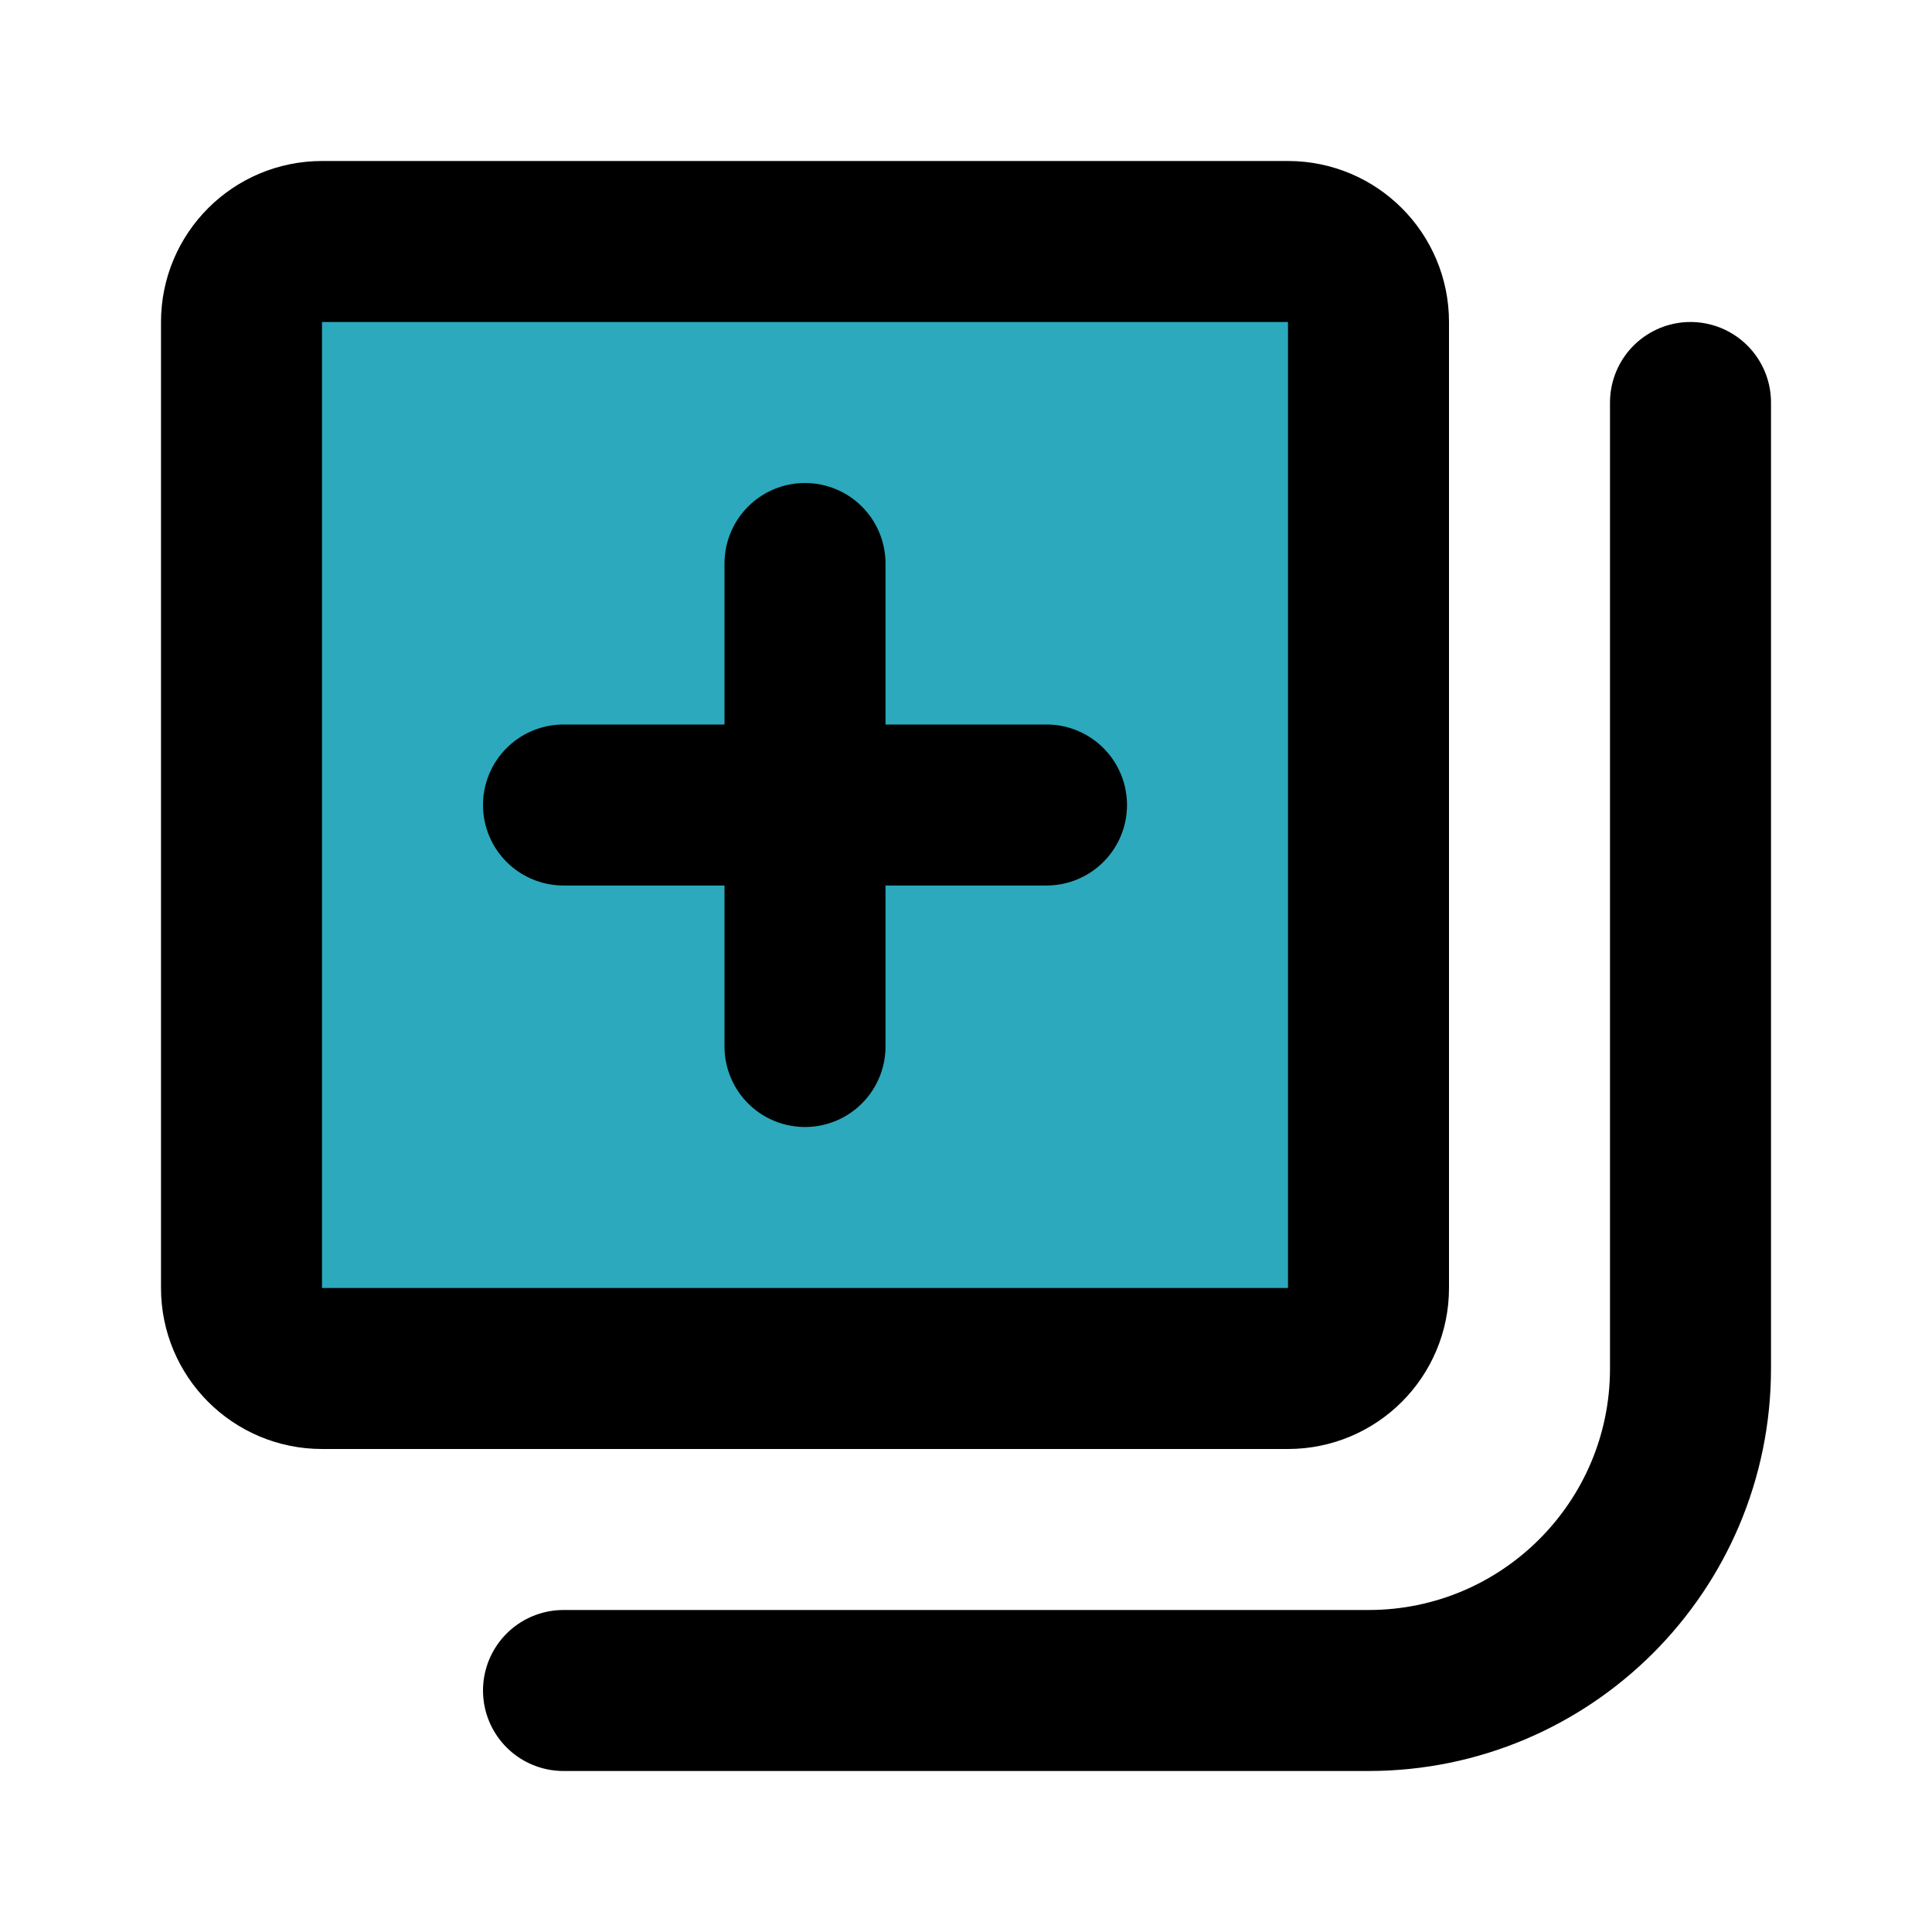
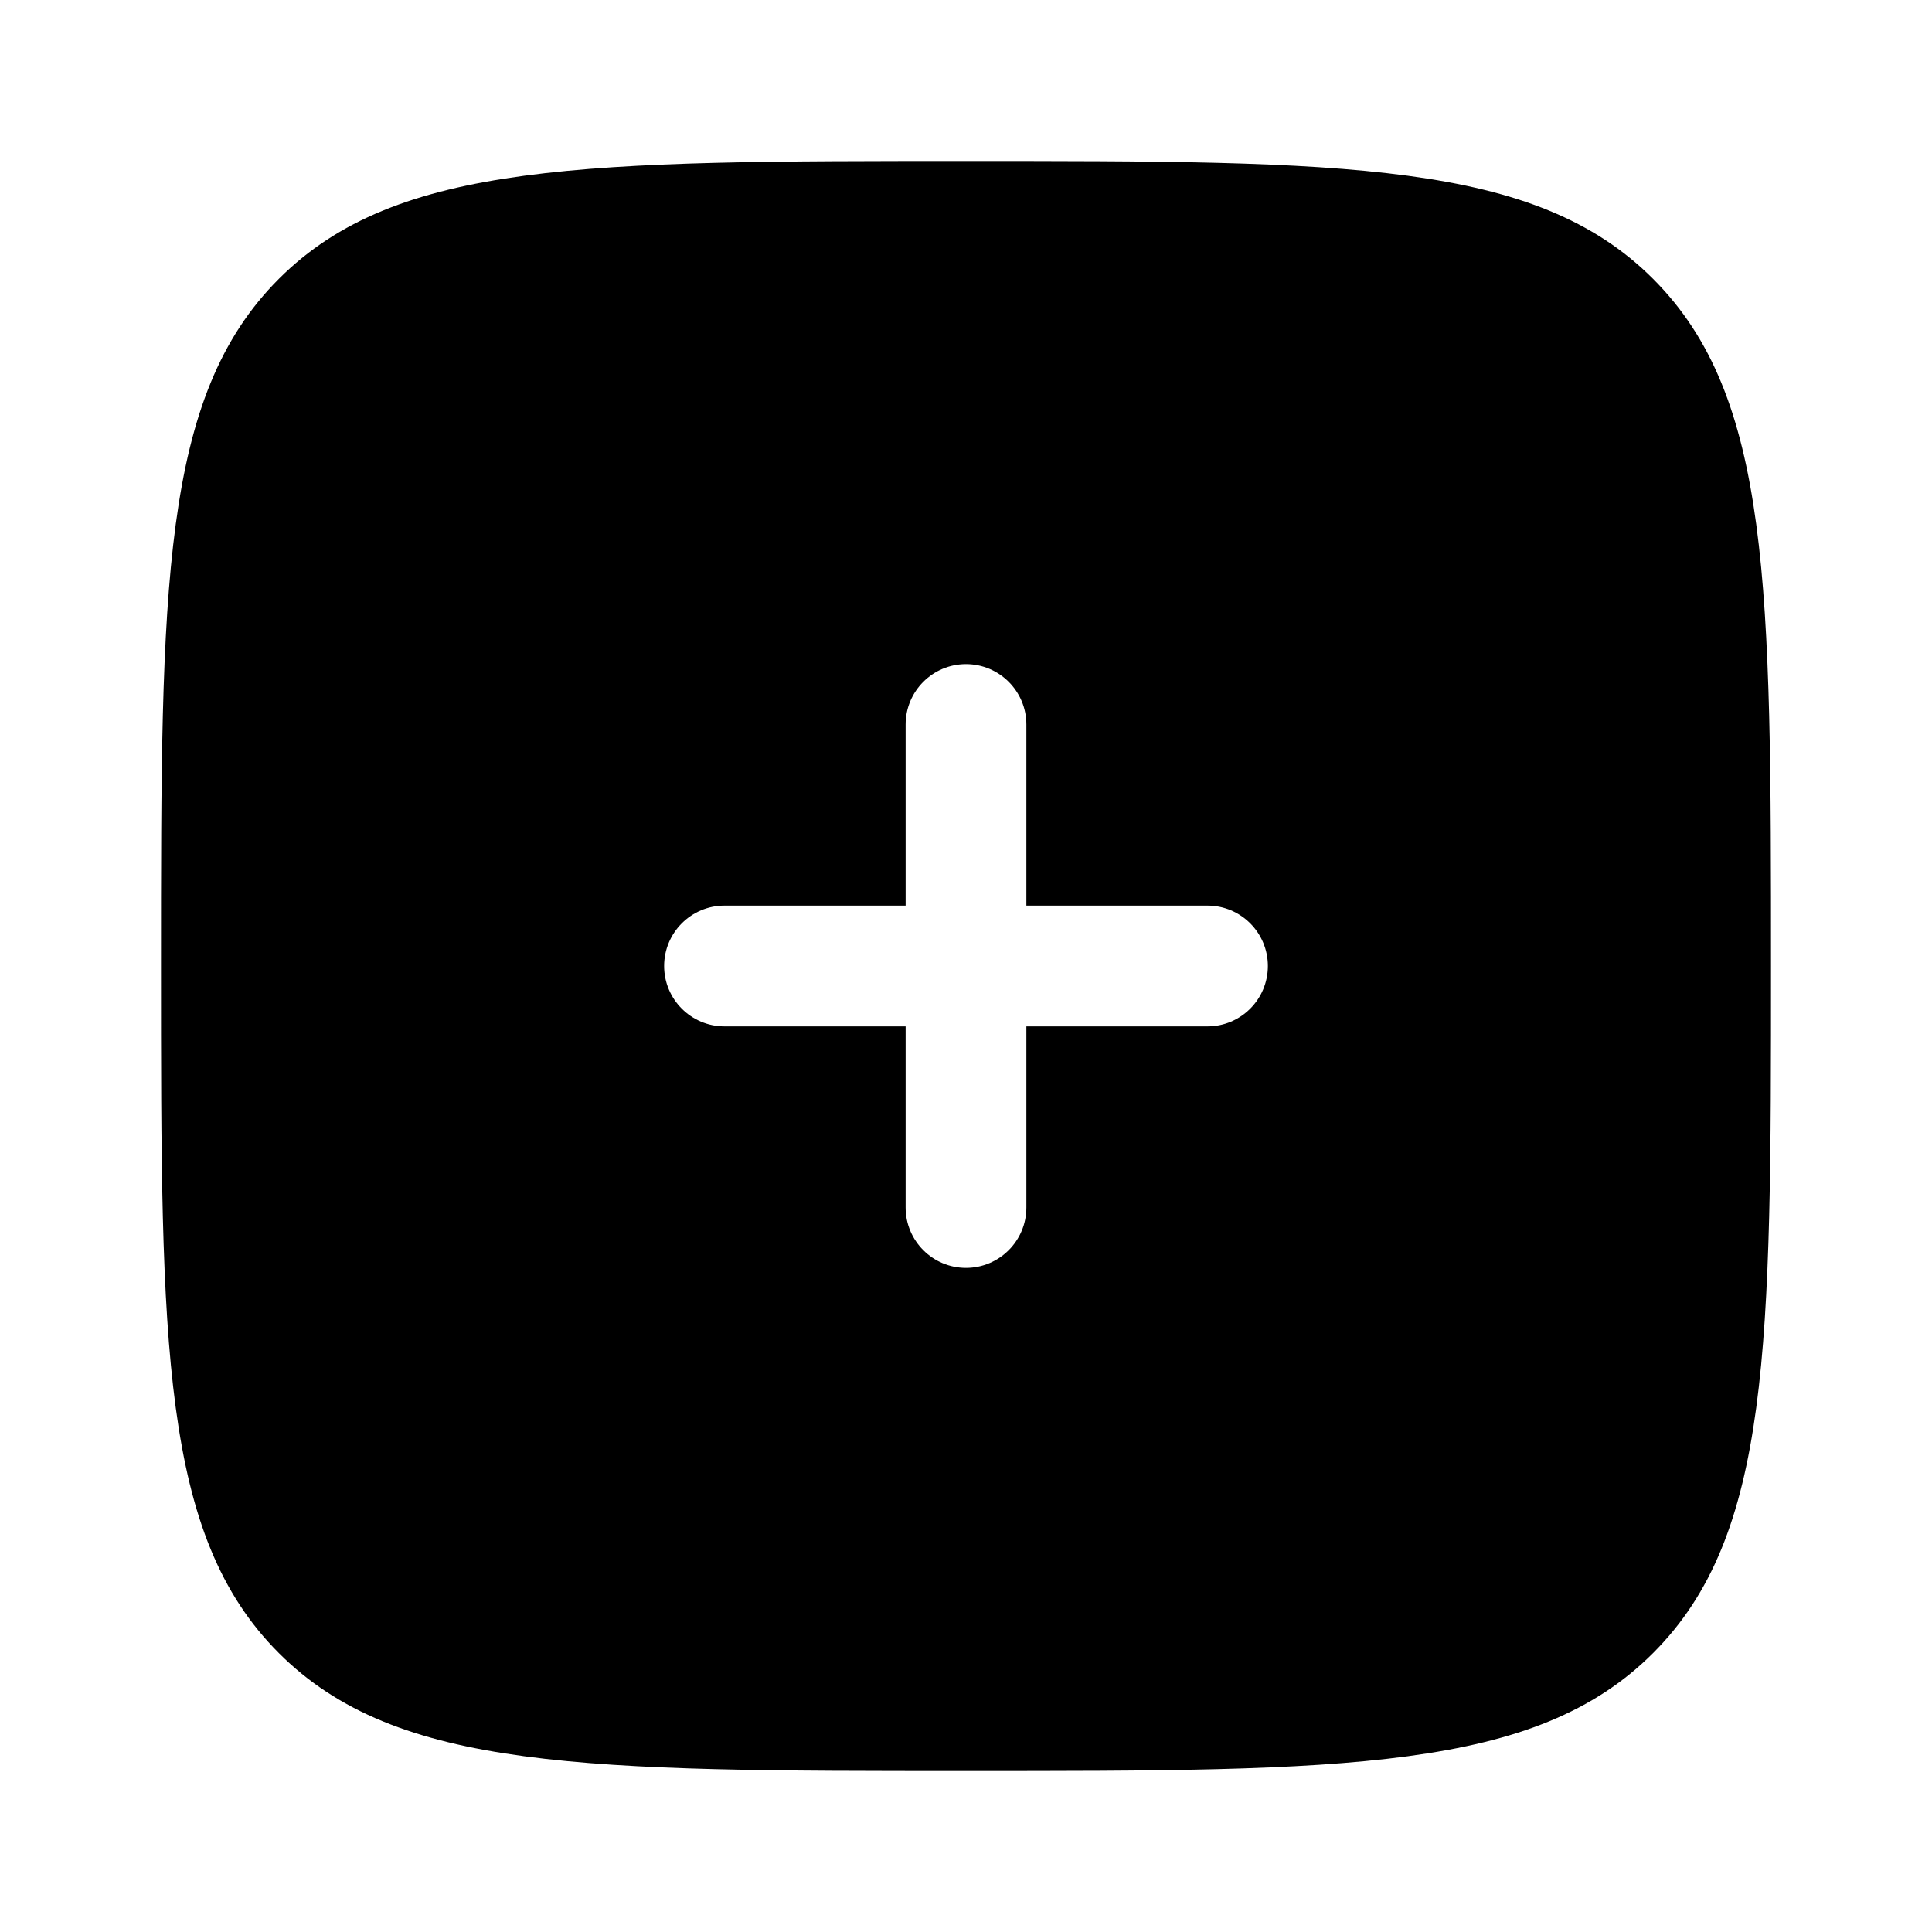
- <svg xmlns="http://www.w3.org/2000/svg" fill="#000000" width="800px" height="800px" viewBox="0 0 24 24" id="add-music-collection" data-name="Flat Line" class="icon flat-line">
-   <rect id="secondary" x="3" y="3" width="14" height="14" rx="1" style="fill: rgb(44, 169, 188); stroke-width: 2;" />
-   <path id="primary" d="M7,21H17a4,4,0,0,0,4-4V5" style="fill: none; stroke: rgb(0, 0, 0); stroke-linecap: round; stroke-linejoin: round; stroke-width: 2;" />
-   <path id="primary-2" data-name="primary" d="M7,10h6M10,7v6m7,3V4a1,1,0,0,0-1-1H4A1,1,0,0,0,3,4V16a1,1,0,0,0,1,1H16A1,1,0,0,0,17,16Z" style="fill: none; stroke: rgb(0, 0, 0); stroke-linecap: round; stroke-linejoin: round; stroke-width: 2;" />
+ <svg xmlns="http://www.w3.org/2000/svg" viewBox="0 0 24 24" fill="none">
+   <g id="SVGRepo_bgCarrier" stroke-width="0" />
+   <g id="SVGRepo_tracerCarrier" stroke-linecap="round" stroke-linejoin="round" />
+   <g id="SVGRepo_iconCarrier">
+     <path fill-rule="evenodd" clip-rule="evenodd" d="M12 22C7.286 22 4.929 22 3.464 20.535C2 19.071 2 16.714 2 12C2 7.286 2 4.929 3.464 3.464C4.929 2 7.286 2 12 2C16.714 2 19.071 2 20.535 3.464C22 4.929 22 7.286 22 12C22 16.714 22 19.071 20.535 20.535C19.071 22 16.714 22 12 22ZM12 8.25C12.414 8.25 12.75 8.586 12.75 9V11.25H15C15.414 11.25 15.75 11.586 15.75 12C15.75 12.414 15.414 12.75 15 12.75H12.75L12.75 15C12.75 15.414 12.414 15.75 12 15.75C11.586 15.75 11.25 15.414 11.25 15V12.75H9C8.586 12.75 8.25 12.414 8.25 12C8.25 11.586 8.586 11.25 9 11.25H11.25L11.25 9C11.25 8.586 11.586 8.25 12 8.25Z" fill="#000000" />
+   </g>
</svg>
